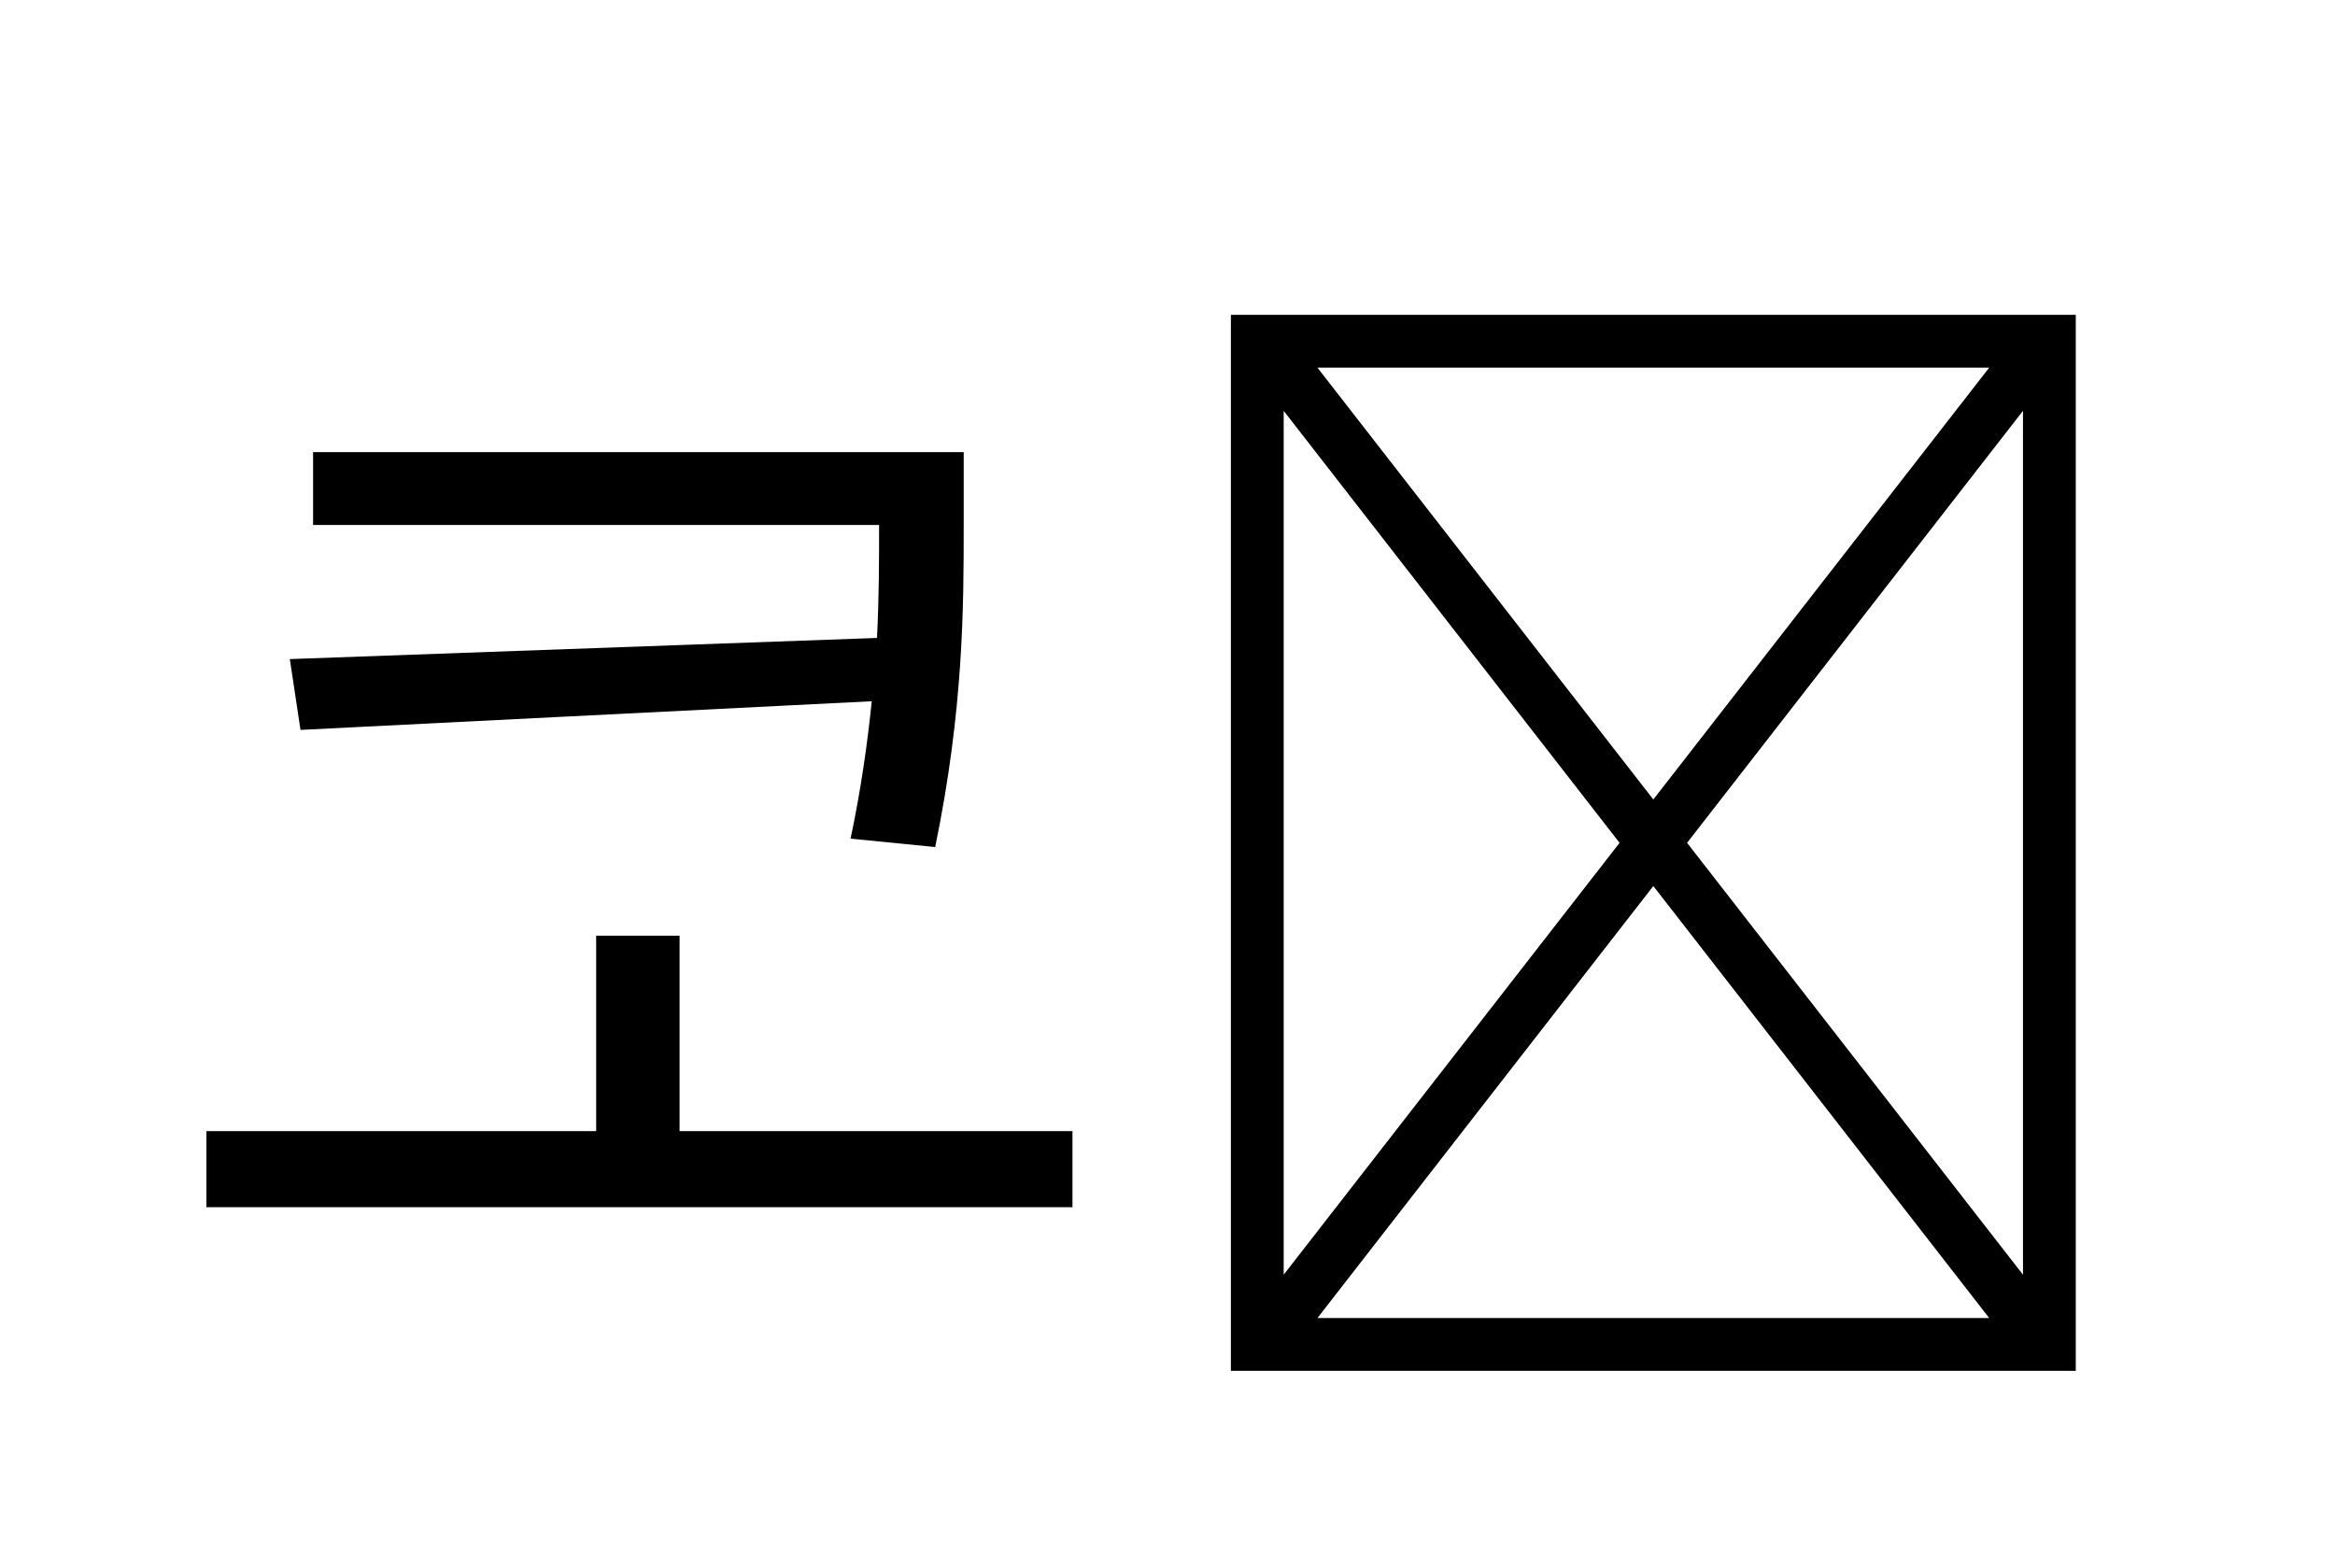
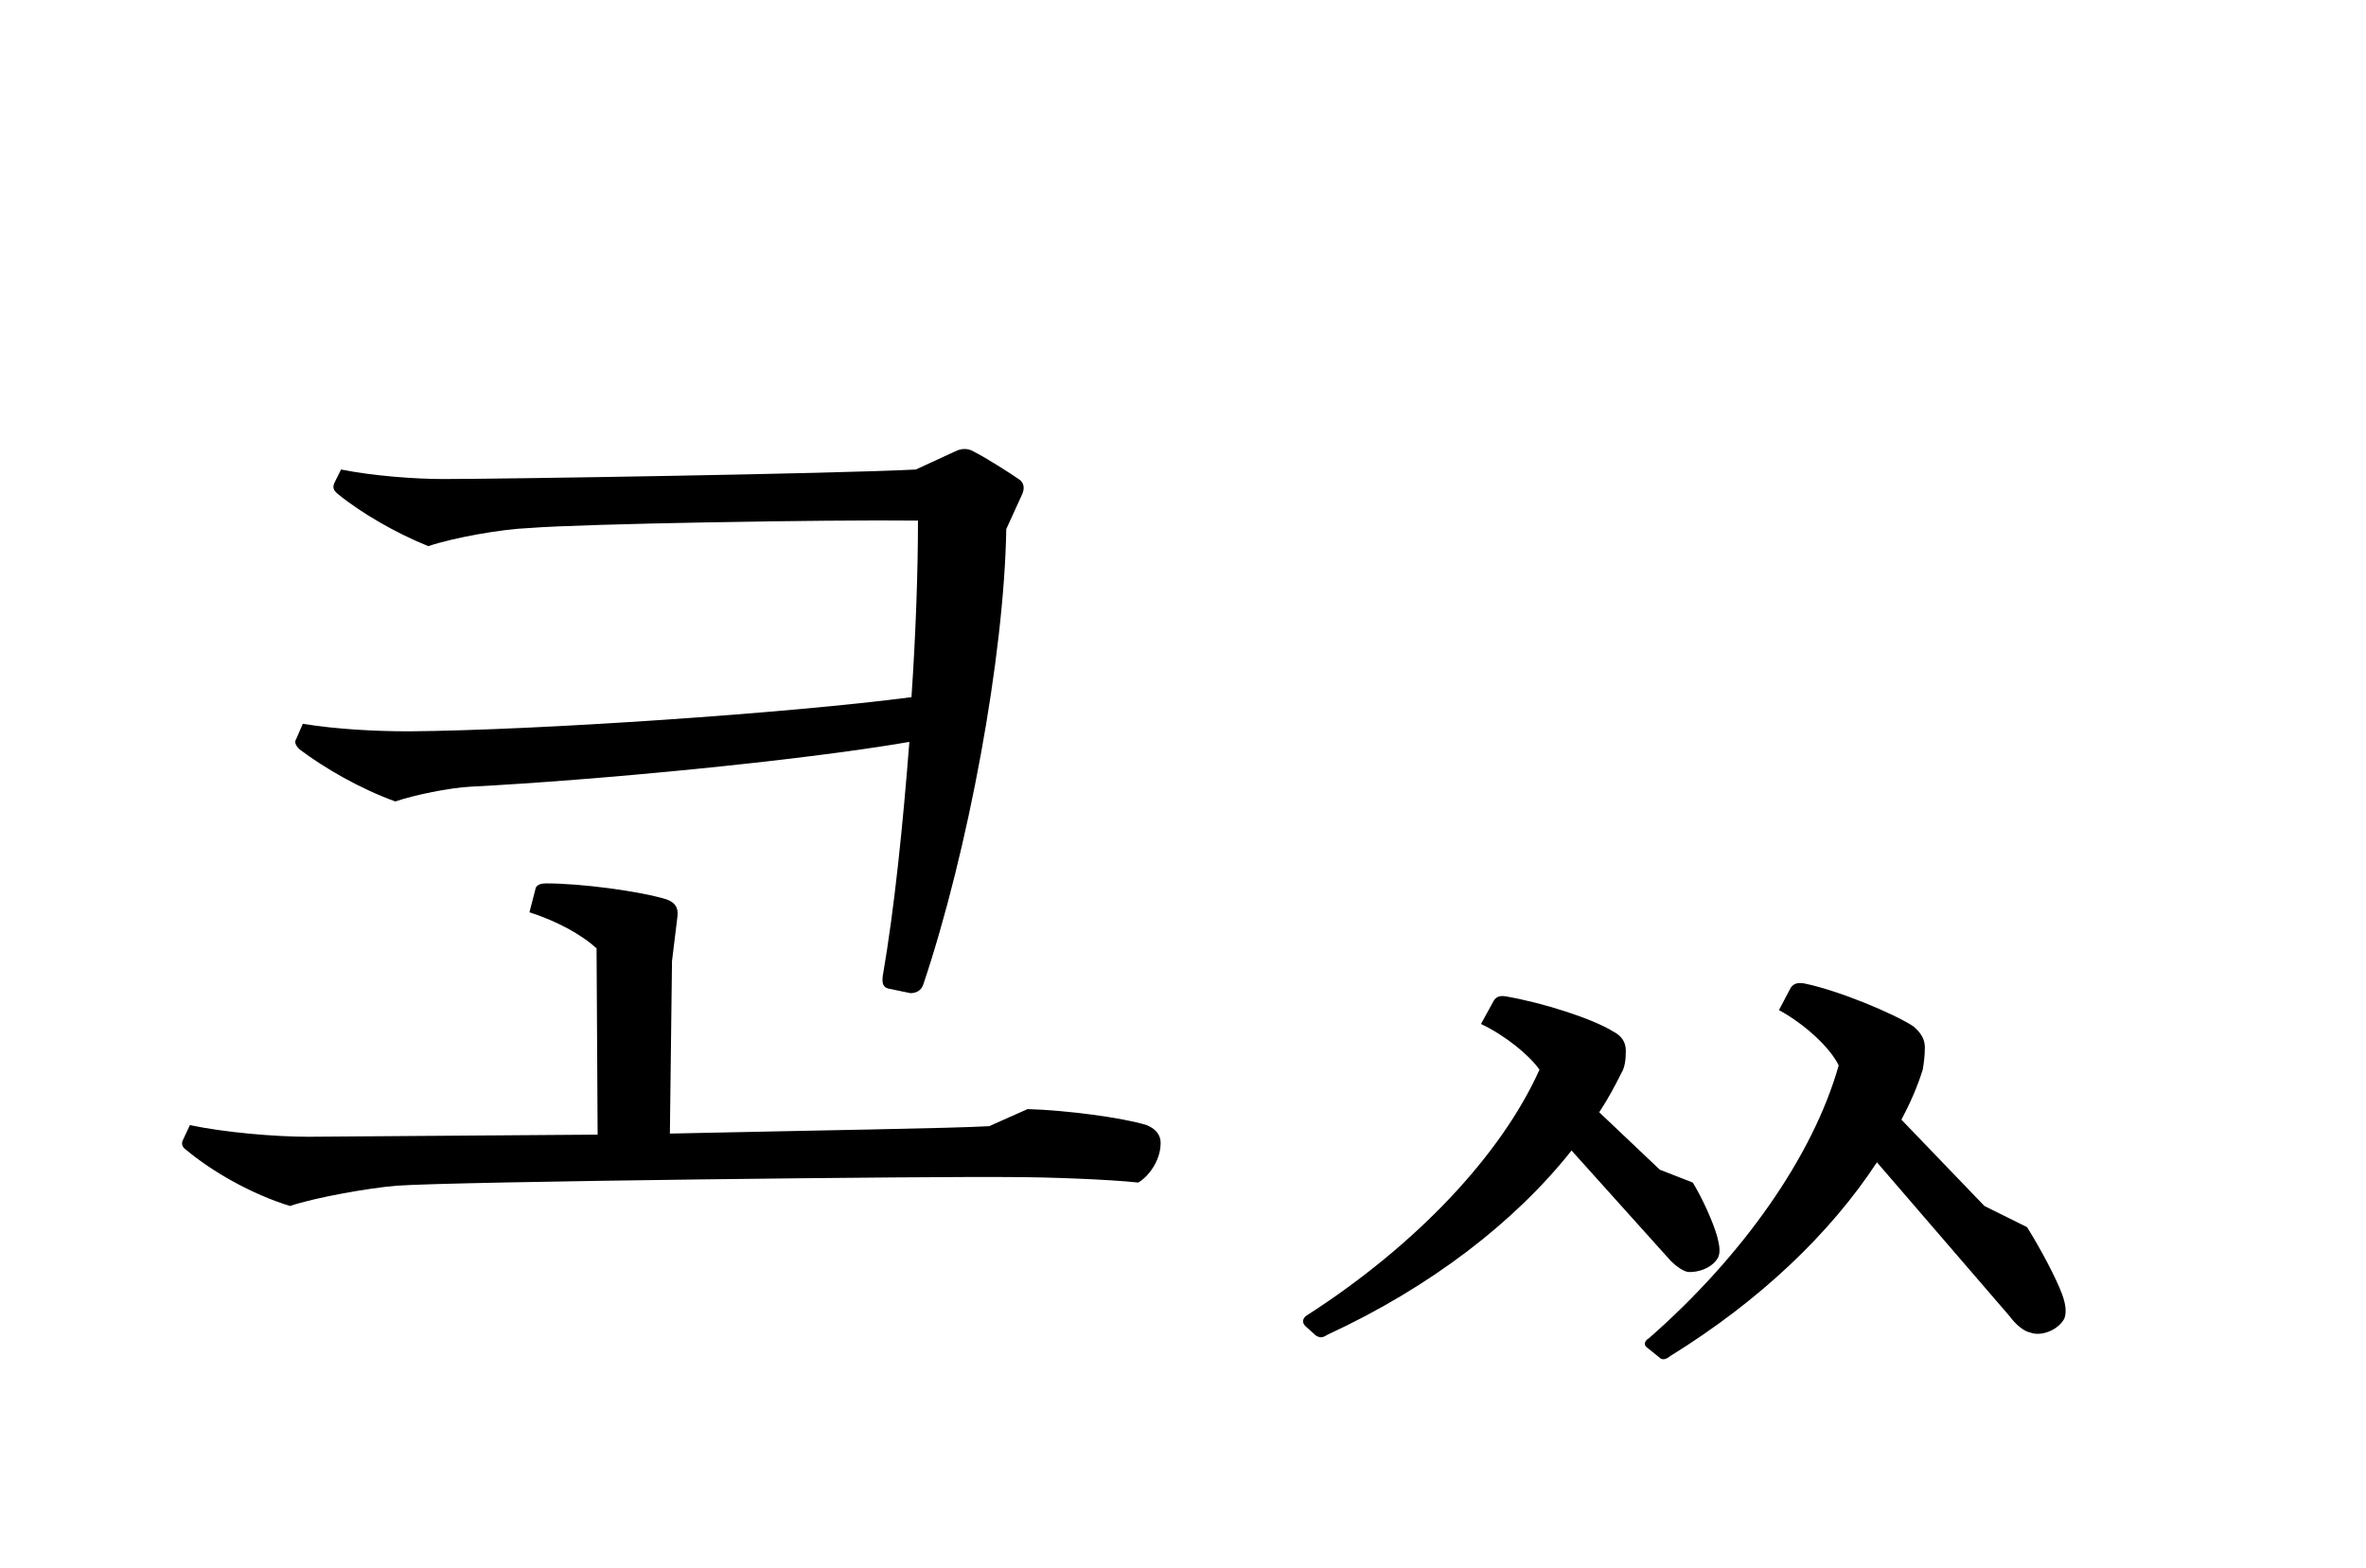
- <svg xmlns="http://www.w3.org/2000/svg" xmlns:xlink="http://www.w3.org/1999/xlink" width="243.203pt" height="163.281pt" viewBox="0 0 243.203 163.281" version="1.1">
+ <svg xmlns="http://www.w3.org/2000/svg" xmlns:xlink="http://www.w3.org/1999/xlink" width="244.531pt" height="162.062pt" viewBox="0 0 244.531 162.062" version="1.1">
  <defs>
    <g>
      <symbol overflow="visible" id="glyph0-0">
        <path style="stroke:none;" d="M 11 13.203 L 99 13.203 L 99 -96.797 L 11 -96.797 Z M 55 -46.312 L 20.016 -91.297 L 89.984 -91.297 Z M 58.516 -41.797 L 93.5 -86.797 L 93.5 3.188 Z M 20.016 7.703 L 55 -37.297 L 89.984 7.703 Z M 16.5 -86.797 L 51.484 -41.797 L 16.5 3.188 Z M 16.5 -86.797 " />
      </symbol>
      <symbol overflow="visible" id="glyph0-1">
-         <path style="stroke:none;" d="M 16.609 -82.5 L 16.609 -74.906 L 75.562 -74.906 C 75.562 -71.391 75.562 -67.438 75.344 -63.141 L 14.188 -60.938 L 15.297 -53.562 L 74.797 -56.547 C 74.359 -52.25 73.703 -47.516 72.594 -42.234 L 81.406 -41.359 C 84.375 -55.766 84.375 -66.438 84.375 -75.016 L 84.375 -82.5 Z M 16.609 -82.5 " />
+         <path style="stroke:none;" d="M 26.297 -53.016 C 22.766 -53.016 18.703 -53.234 15.297 -53.797 L 14.625 -52.25 C 14.406 -51.922 14.516 -51.594 14.953 -51.156 C 17.594 -49.172 21.234 -47.078 24.859 -45.766 C 26.734 -46.422 30.469 -47.188 32.672 -47.297 C 45.438 -47.953 66.438 -49.938 77.984 -51.922 C 77.328 -43.453 76.453 -34.766 75.234 -27.719 C 75.125 -26.844 75.344 -26.516 75.906 -26.406 L 78.094 -25.953 C 78.656 -25.953 79.203 -26.188 79.422 -26.844 C 84.047 -40.594 87.781 -60.719 88 -73.922 L 89.656 -77.547 C 89.875 -78.094 89.875 -78.547 89.438 -78.984 C 88.328 -79.75 85.906 -81.297 84.594 -81.953 C 84.047 -82.281 83.375 -82.281 82.719 -81.953 L 78.656 -80.078 C 70.297 -79.641 35.641 -79.094 29.812 -79.094 C 26.844 -79.094 22.547 -79.422 19.25 -80.078 L 18.594 -78.766 C 18.375 -78.312 18.375 -77.984 18.922 -77.547 C 21.344 -75.562 24.969 -73.484 28.266 -72.156 C 30.906 -73.047 35.859 -73.922 38.719 -74.031 C 44.109 -74.469 69.516 -74.906 78.875 -74.797 C 78.875 -69.625 78.656 -63.25 78.203 -56.547 C 65.562 -54.891 39.594 -53.125 26.297 -53.016 Z M 53.453 -29.266 L 54.016 -33.875 C 54.125 -34.766 53.797 -35.312 52.906 -35.641 C 50.047 -36.516 44 -37.297 40.484 -37.297 C 39.703 -37.297 39.484 -37.062 39.375 -36.844 L 38.719 -34.312 C 41.469 -33.438 44.109 -32.016 45.656 -30.578 L 45.766 -11.328 L 15.844 -11.109 C 12.438 -11.109 7.266 -11.547 3.625 -12.312 L 2.859 -10.672 C 2.75 -10.344 2.859 -10.016 3.188 -9.797 C 5.938 -7.484 10.016 -5.172 13.969 -3.953 C 16.609 -4.844 22.219 -5.828 24.969 -6.047 C 30.797 -6.484 81.188 -7.047 88.875 -6.938 C 92.188 -6.938 98.672 -6.703 101.641 -6.375 C 102.625 -6.938 103.953 -8.578 103.953 -10.453 C 103.953 -11.438 103.297 -11.984 102.516 -12.312 C 99.984 -13.094 94.156 -13.859 90.203 -13.969 L 86.234 -12.203 C 82.609 -11.984 68.203 -11.766 53.234 -11.438 Z M 53.453 -29.266 " />
      </symbol>
      <symbol overflow="visible" id="glyph0-2">
        <path style="stroke:none;" d="" />
      </symbol>
      <symbol overflow="visible" id="glyph0-3">
-         <path style="stroke:none;" d="M -55.109 -32.125 L -55.109 -11.766 L -95.703 -11.766 L -95.703 -3.844 L -5.5 -3.844 L -5.5 -11.766 L -46.422 -11.766 L -46.422 -32.125 Z M -55.109 -32.125 " />
-       </symbol>
-       <symbol overflow="visible" id="glyph0-4">
-         <path style="stroke:none;" d="M 11 13.203 L 99 13.203 L 99 -96.797 L 11 -96.797 Z M 55 -46.312 L 20.016 -91.297 L 89.984 -91.297 Z M 58.516 -41.797 L 93.5 -86.797 L 93.5 3.188 Z M 20.016 7.703 L 55 -37.297 L 89.984 7.703 Z M 16.5 -86.797 L 51.484 -41.797 L 16.5 3.188 Z M 16.5 -86.797 " />
+         <path style="stroke:none;" d="M 82.828 -3.953 L 74.25 -12.875 C 75.125 -14.516 75.906 -16.281 76.453 -18.047 C 76.562 -18.703 76.672 -19.469 76.672 -20.344 C 76.672 -21.234 76.234 -21.891 75.453 -22.547 C 73.375 -23.875 67.875 -26.188 64.234 -26.953 C 63.469 -27.062 63.141 -26.953 62.812 -26.516 L 61.594 -24.203 C 64.234 -22.766 66.875 -20.344 67.766 -18.484 C 65.125 -9.125 57.859 1.203 48.188 9.688 C 47.625 10.016 47.625 10.453 47.953 10.672 L 49.172 11.656 C 49.5 11.984 49.828 11.984 50.375 11.547 C 59.625 5.828 66.875 -1.094 71.719 -8.469 L 85.469 7.484 C 86.016 8.25 86.906 9.016 87.562 9.125 C 88.656 9.562 90.422 8.906 91.078 7.703 C 91.297 7.156 91.297 6.375 90.859 5.172 C 90.203 3.406 88.547 0.328 87.234 -1.766 Z M 49.281 -7.703 L 43.016 -13.641 C 43.891 -14.953 44.656 -16.391 45.312 -17.703 C 45.656 -18.266 45.766 -19.031 45.766 -20.016 C 45.766 -20.906 45.312 -21.562 44.438 -22 C 42.344 -23.312 37.188 -24.969 33.328 -25.625 C 32.672 -25.734 32.344 -25.516 32.125 -25.188 L 30.797 -22.766 C 33.328 -21.562 35.75 -19.578 36.844 -18.047 C 32.891 -9.234 24.094 0.109 12.766 7.375 C 12.312 7.703 12.312 8.141 12.656 8.469 L 13.75 9.453 C 14.188 9.688 14.406 9.688 14.953 9.344 C 25.625 4.406 34.312 -2.312 40.156 -9.688 L 50.156 1.438 C 50.703 2.094 51.594 2.75 52.141 2.859 C 53.234 2.969 54.781 2.422 55.328 1.312 C 55.547 0.766 55.438 0.109 55.219 -0.766 C 54.781 -2.312 53.688 -4.734 52.688 -6.375 Z M 49.281 -7.703 " />
      </symbol>
    </g>
  </defs>
  <g id="surface1">
    <g style="fill:rgb(0%,0%,0%);fill-opacity:1;">
-       <use xlink:href="#glyph0-1" x="16" y="129.594" />
-       <use xlink:href="#glyph0-2" x="117.203" y="129.594" />
-       <use xlink:href="#glyph0-3" x="117.203" y="129.594" />
-       <use xlink:href="#glyph0-2" x="117.203" y="129.594" />
-       <use xlink:href="#glyph0-4" x="117.203" y="129.594" />
+       <use xlink:href="#glyph0-1" x="16" y="128.609" />
+       <use xlink:href="#glyph0-2" x="122.266" y="128.609" />
+       <use xlink:href="#glyph0-3" x="122.266" y="128.609" />
    </g>
  </g>
</svg>
